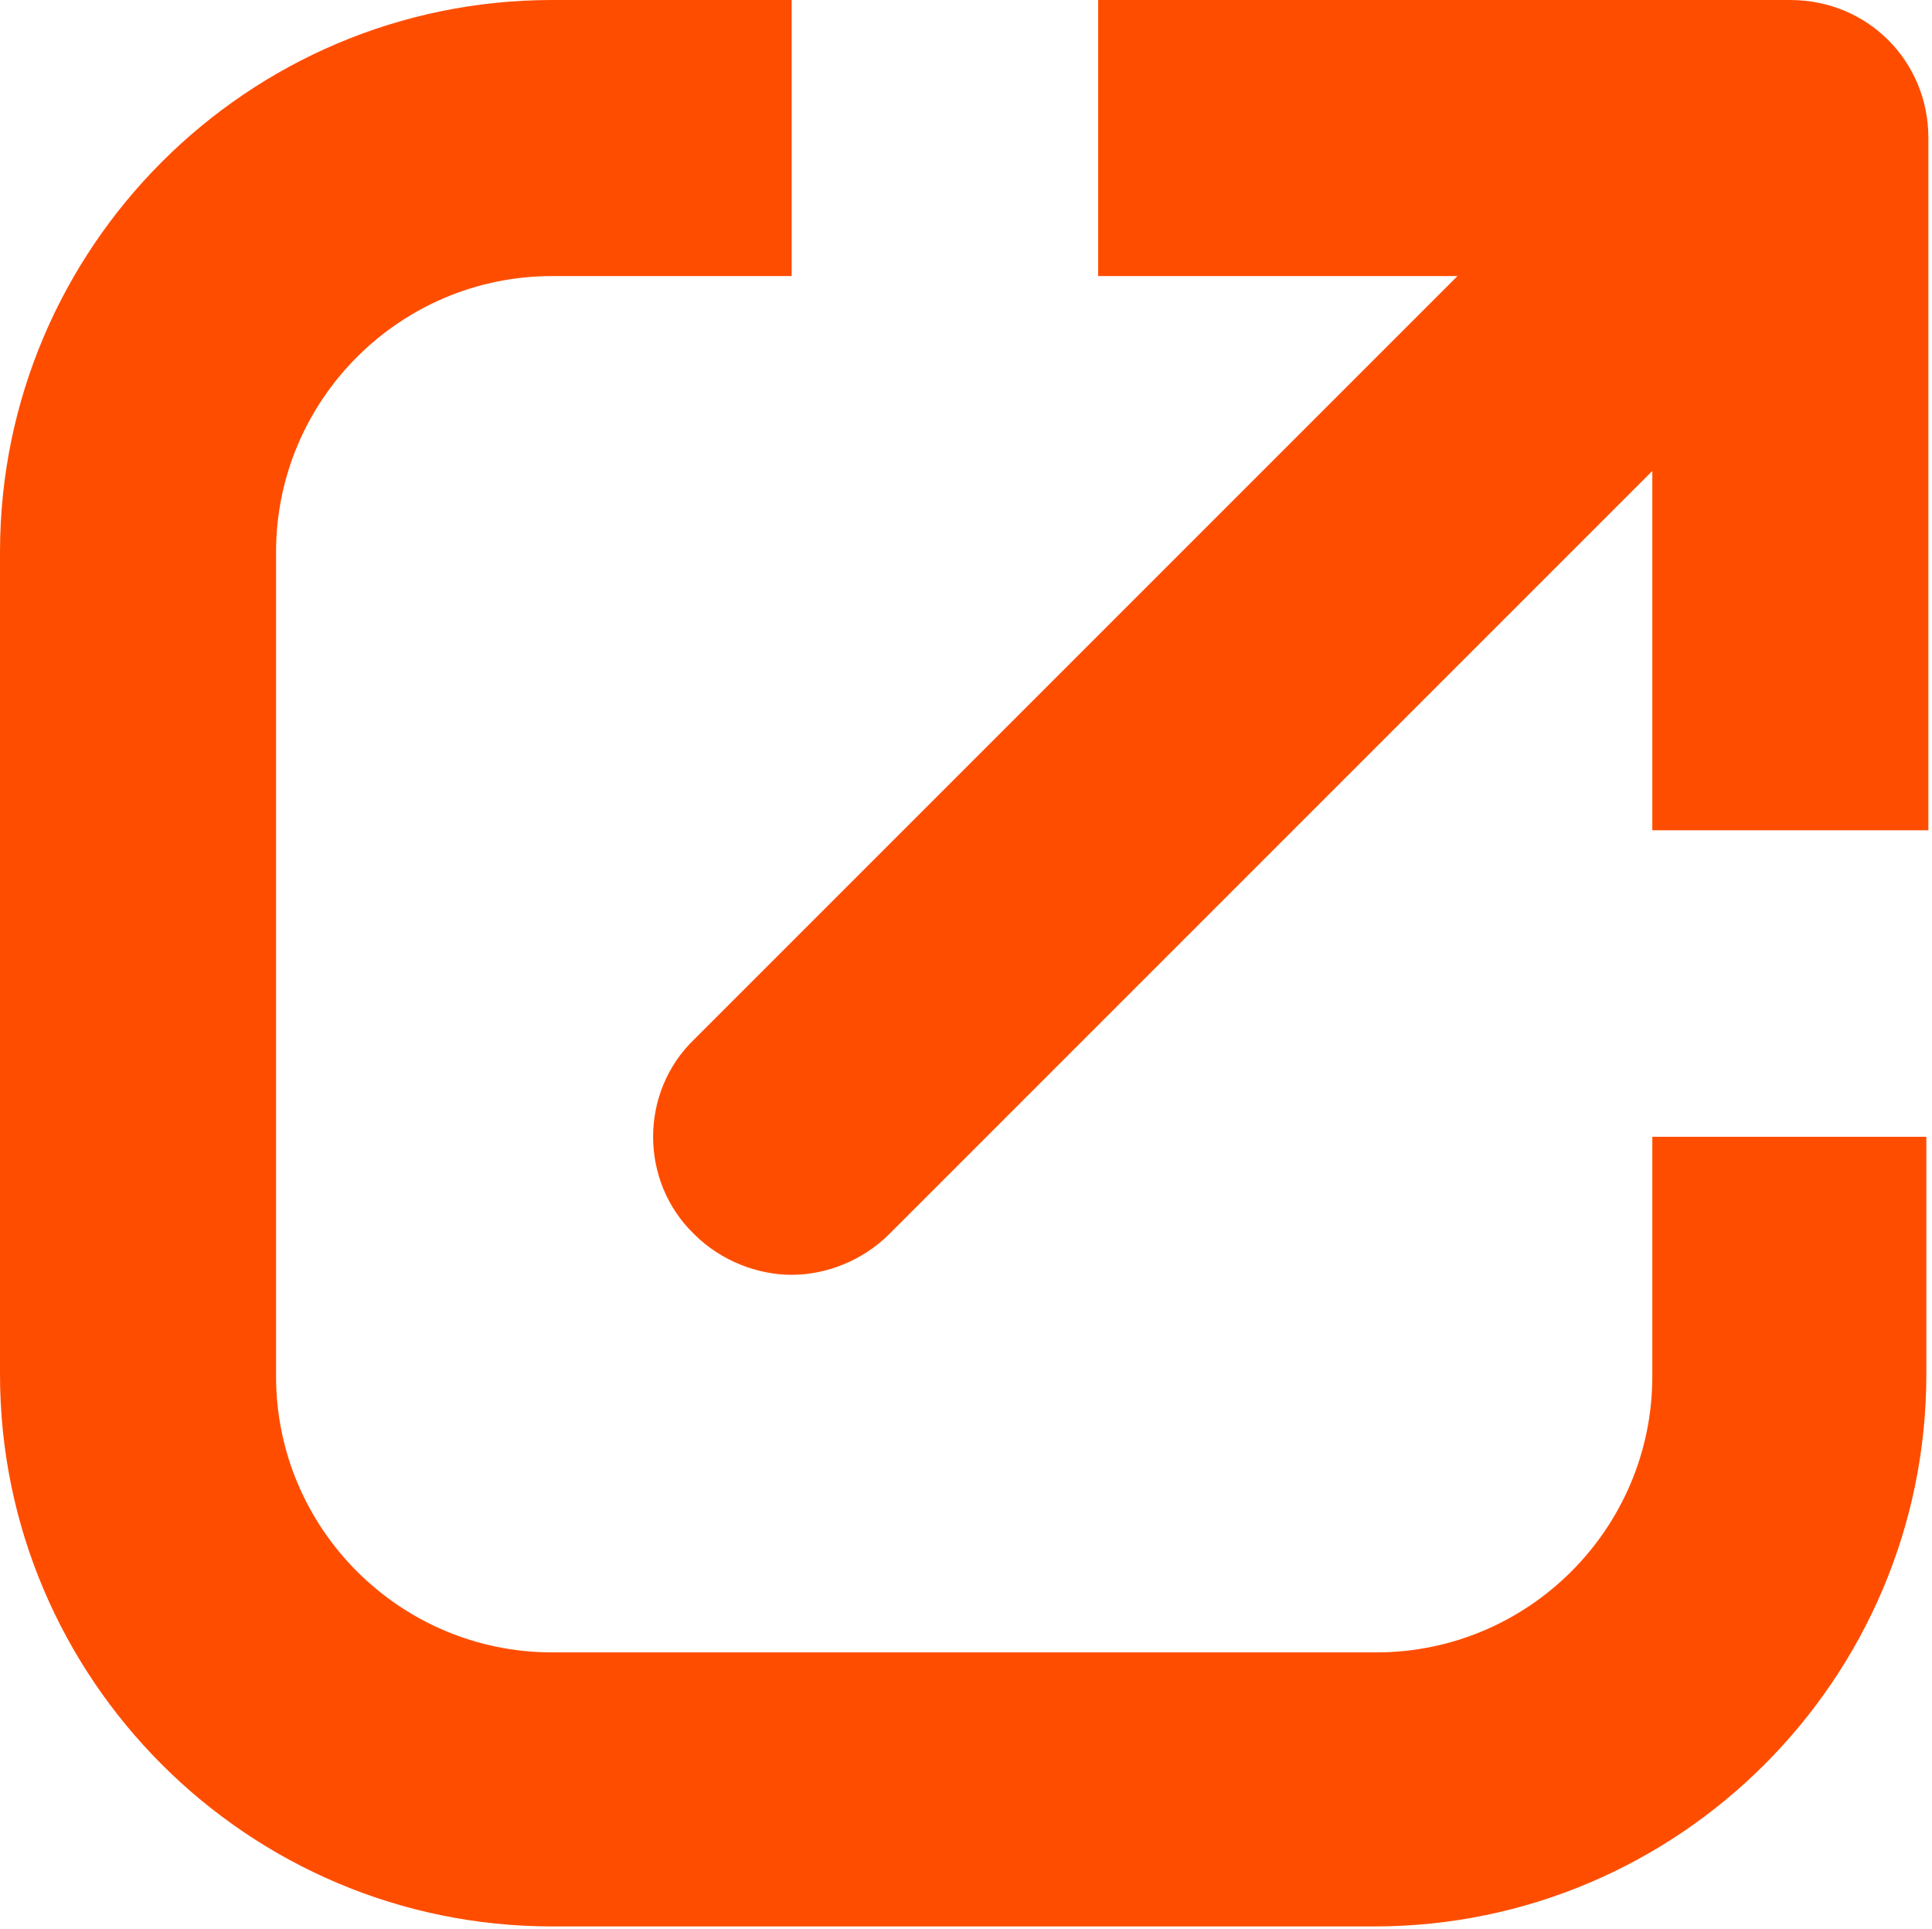
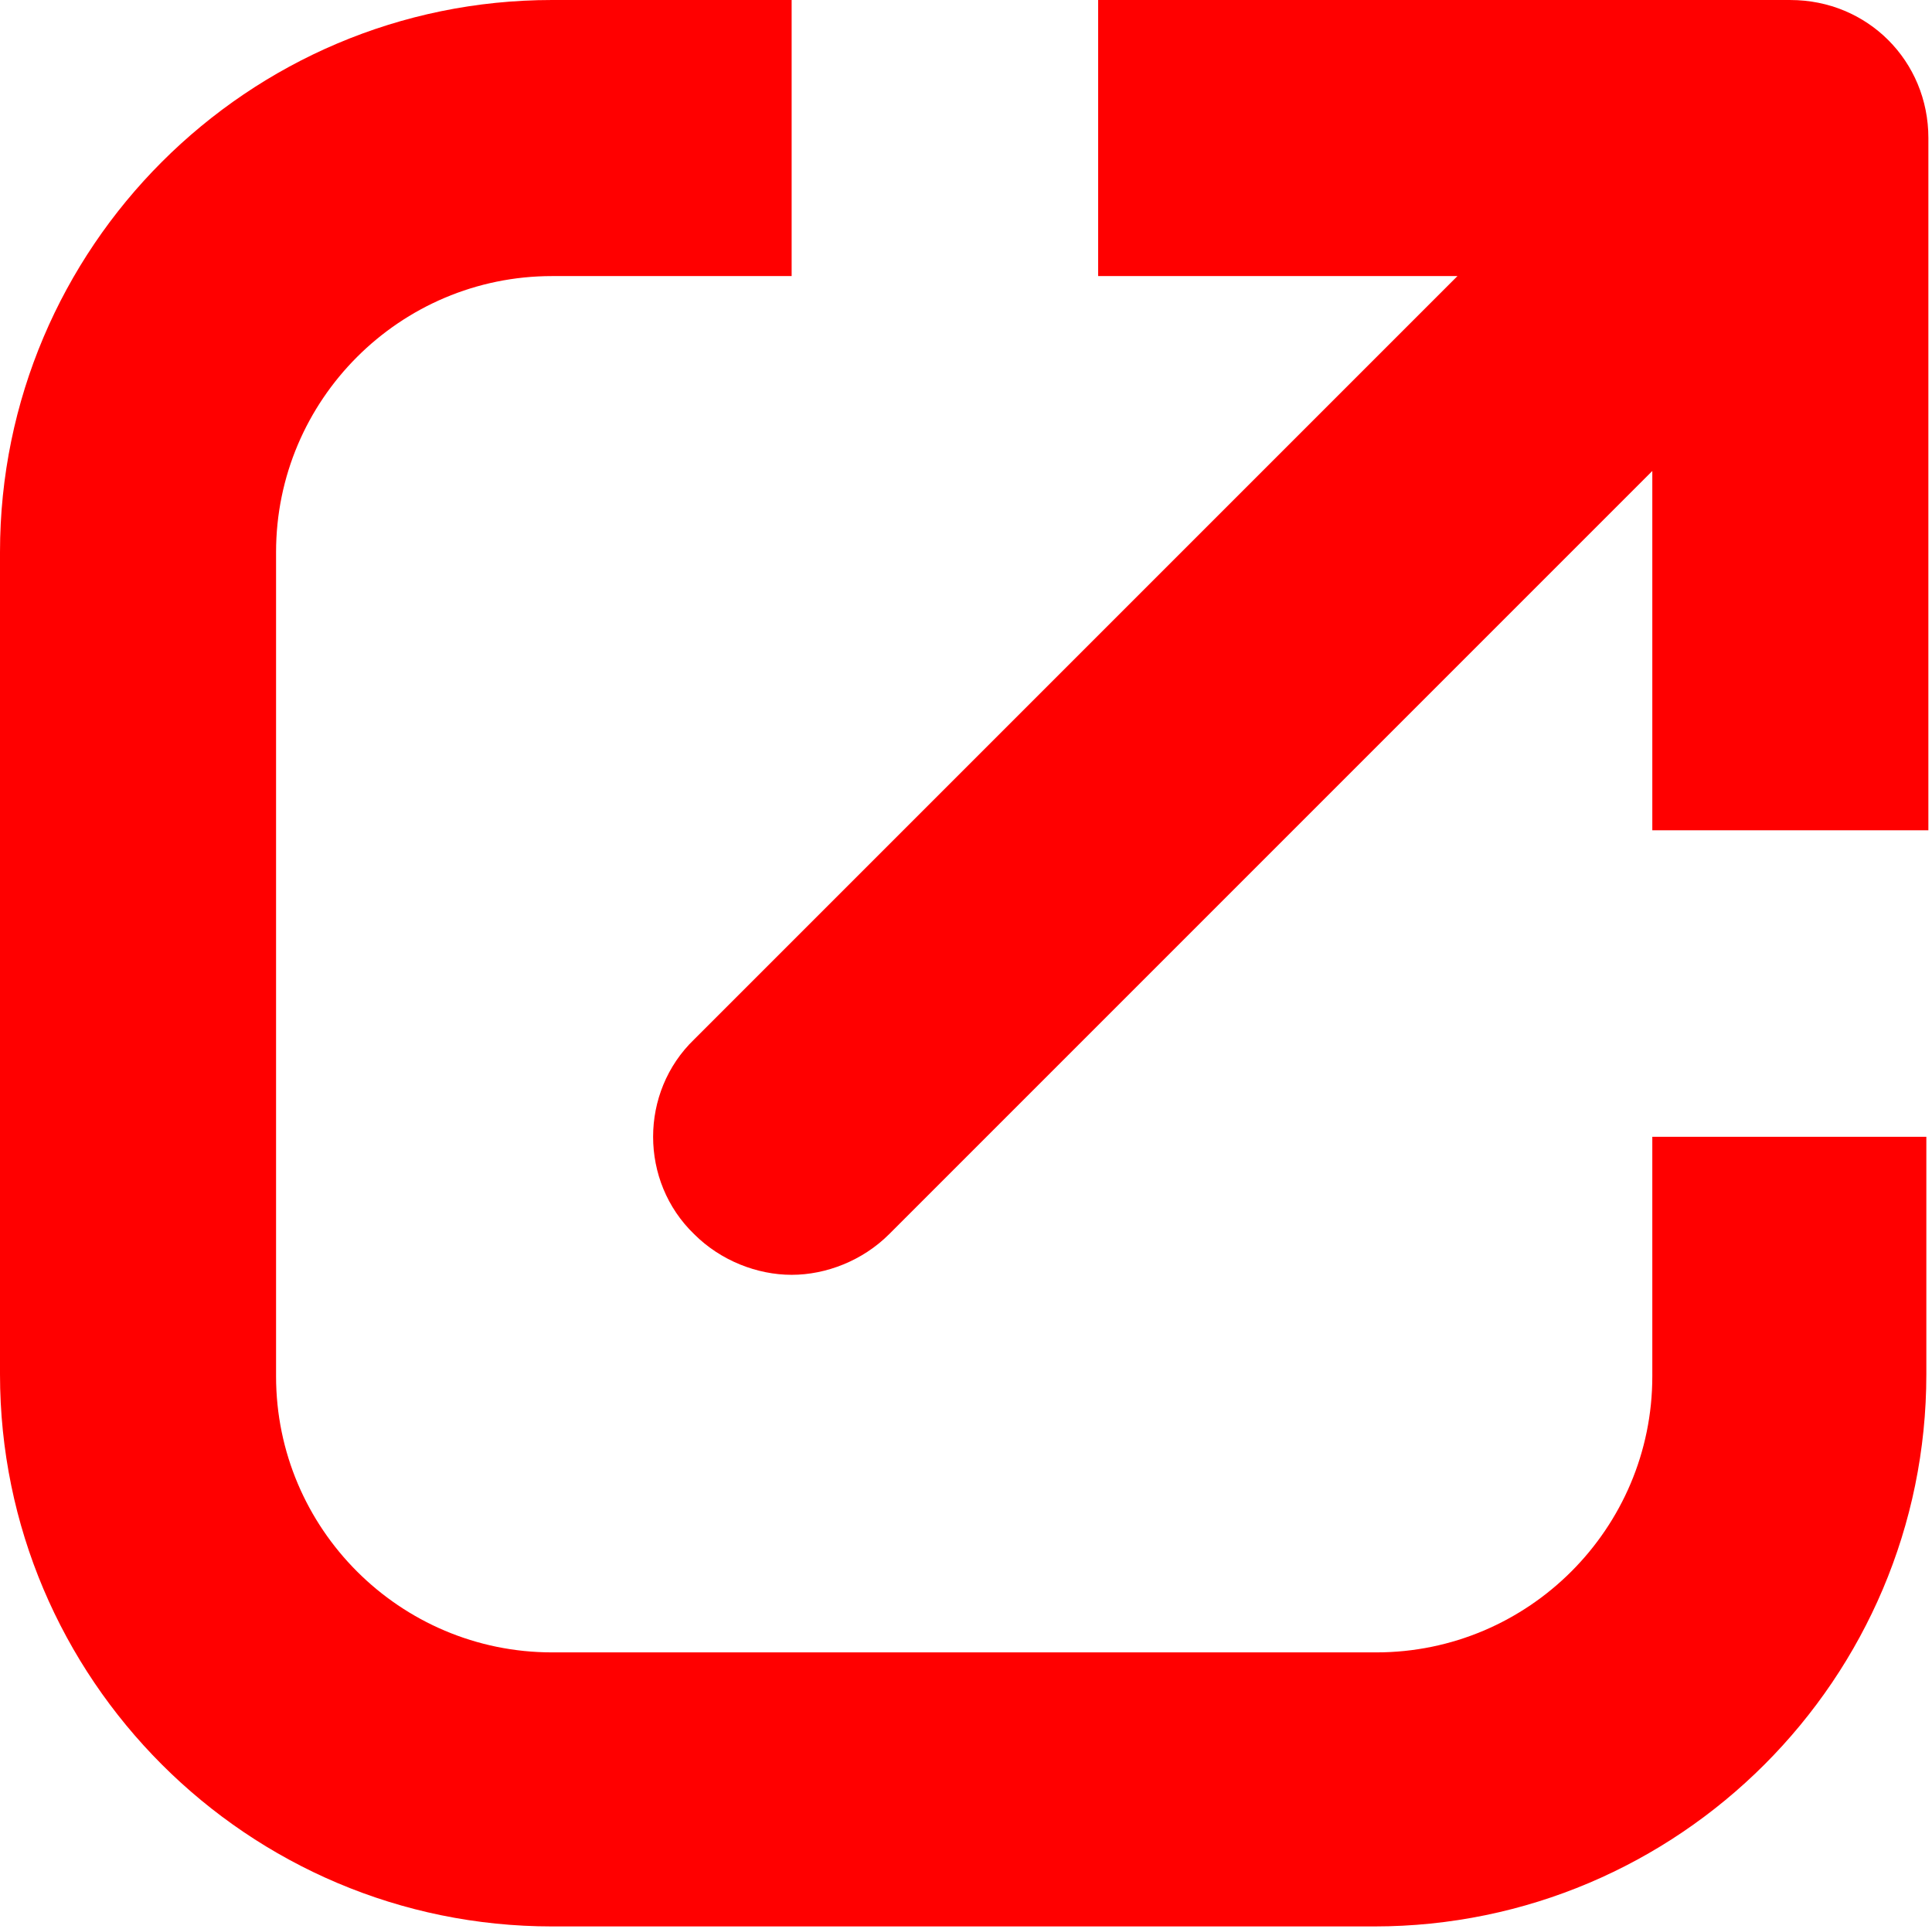
<svg xmlns="http://www.w3.org/2000/svg" width="533" height="532" fill="none">
-   <path d="M455.84 379.68c0 42-34.16 76.16-76.16 76.16H152.32c-42 0-76.16-34.16-76.16-76.16V152.32c0-42 34.16-76.16 76.16-76.16h66.078V0H152.32C68.32 0 0 68.32 0 152.32v226.8c0 84 68.32 152.32 152.32 152.32h226.8c84 0 152.32-68.32 152.32-152.32V313.6h-75.602l.002 66.08Z" fill="#ff4d00" />
-   <path d="M493.92 0H302.96v76.16h99.121l-210.56 210.56c-15.121 14.559-15.121 39.199 0 53.762 7.282 7.281 17.359 11.199 26.879 11.199s19.602-3.922 26.879-11.199l210.56-210.56v99.121h76.16l.004-190.96c0-21.277-16.801-38.078-38.078-38.078L493.92 0Z" fill="#ff4d00" />
+   <path d="M455.84 379.68c0 42-34.16 76.16-76.16 76.16H152.32c-42 0-76.16-34.16-76.16-76.16V152.32c0-42 34.16-76.16 76.16-76.16h66.078V0H152.32C68.32 0 0 68.32 0 152.32v226.8c0 84 68.32 152.32 152.32 152.32h226.8c84 0 152.32-68.32 152.32-152.32V313.6h-75.602l.002 66.08Z" fill="#ff0000" />
+   <path d="M493.92 0H302.96v76.16h99.121l-210.56 210.56c-15.121 14.559-15.121 39.199 0 53.762 7.282 7.281 17.359 11.199 26.879 11.199s19.602-3.922 26.879-11.199l210.56-210.56v99.121h76.16l.004-190.96c0-21.277-16.801-38.078-38.078-38.078L493.92 0Z" fill="#ff0000" />
</svg>
